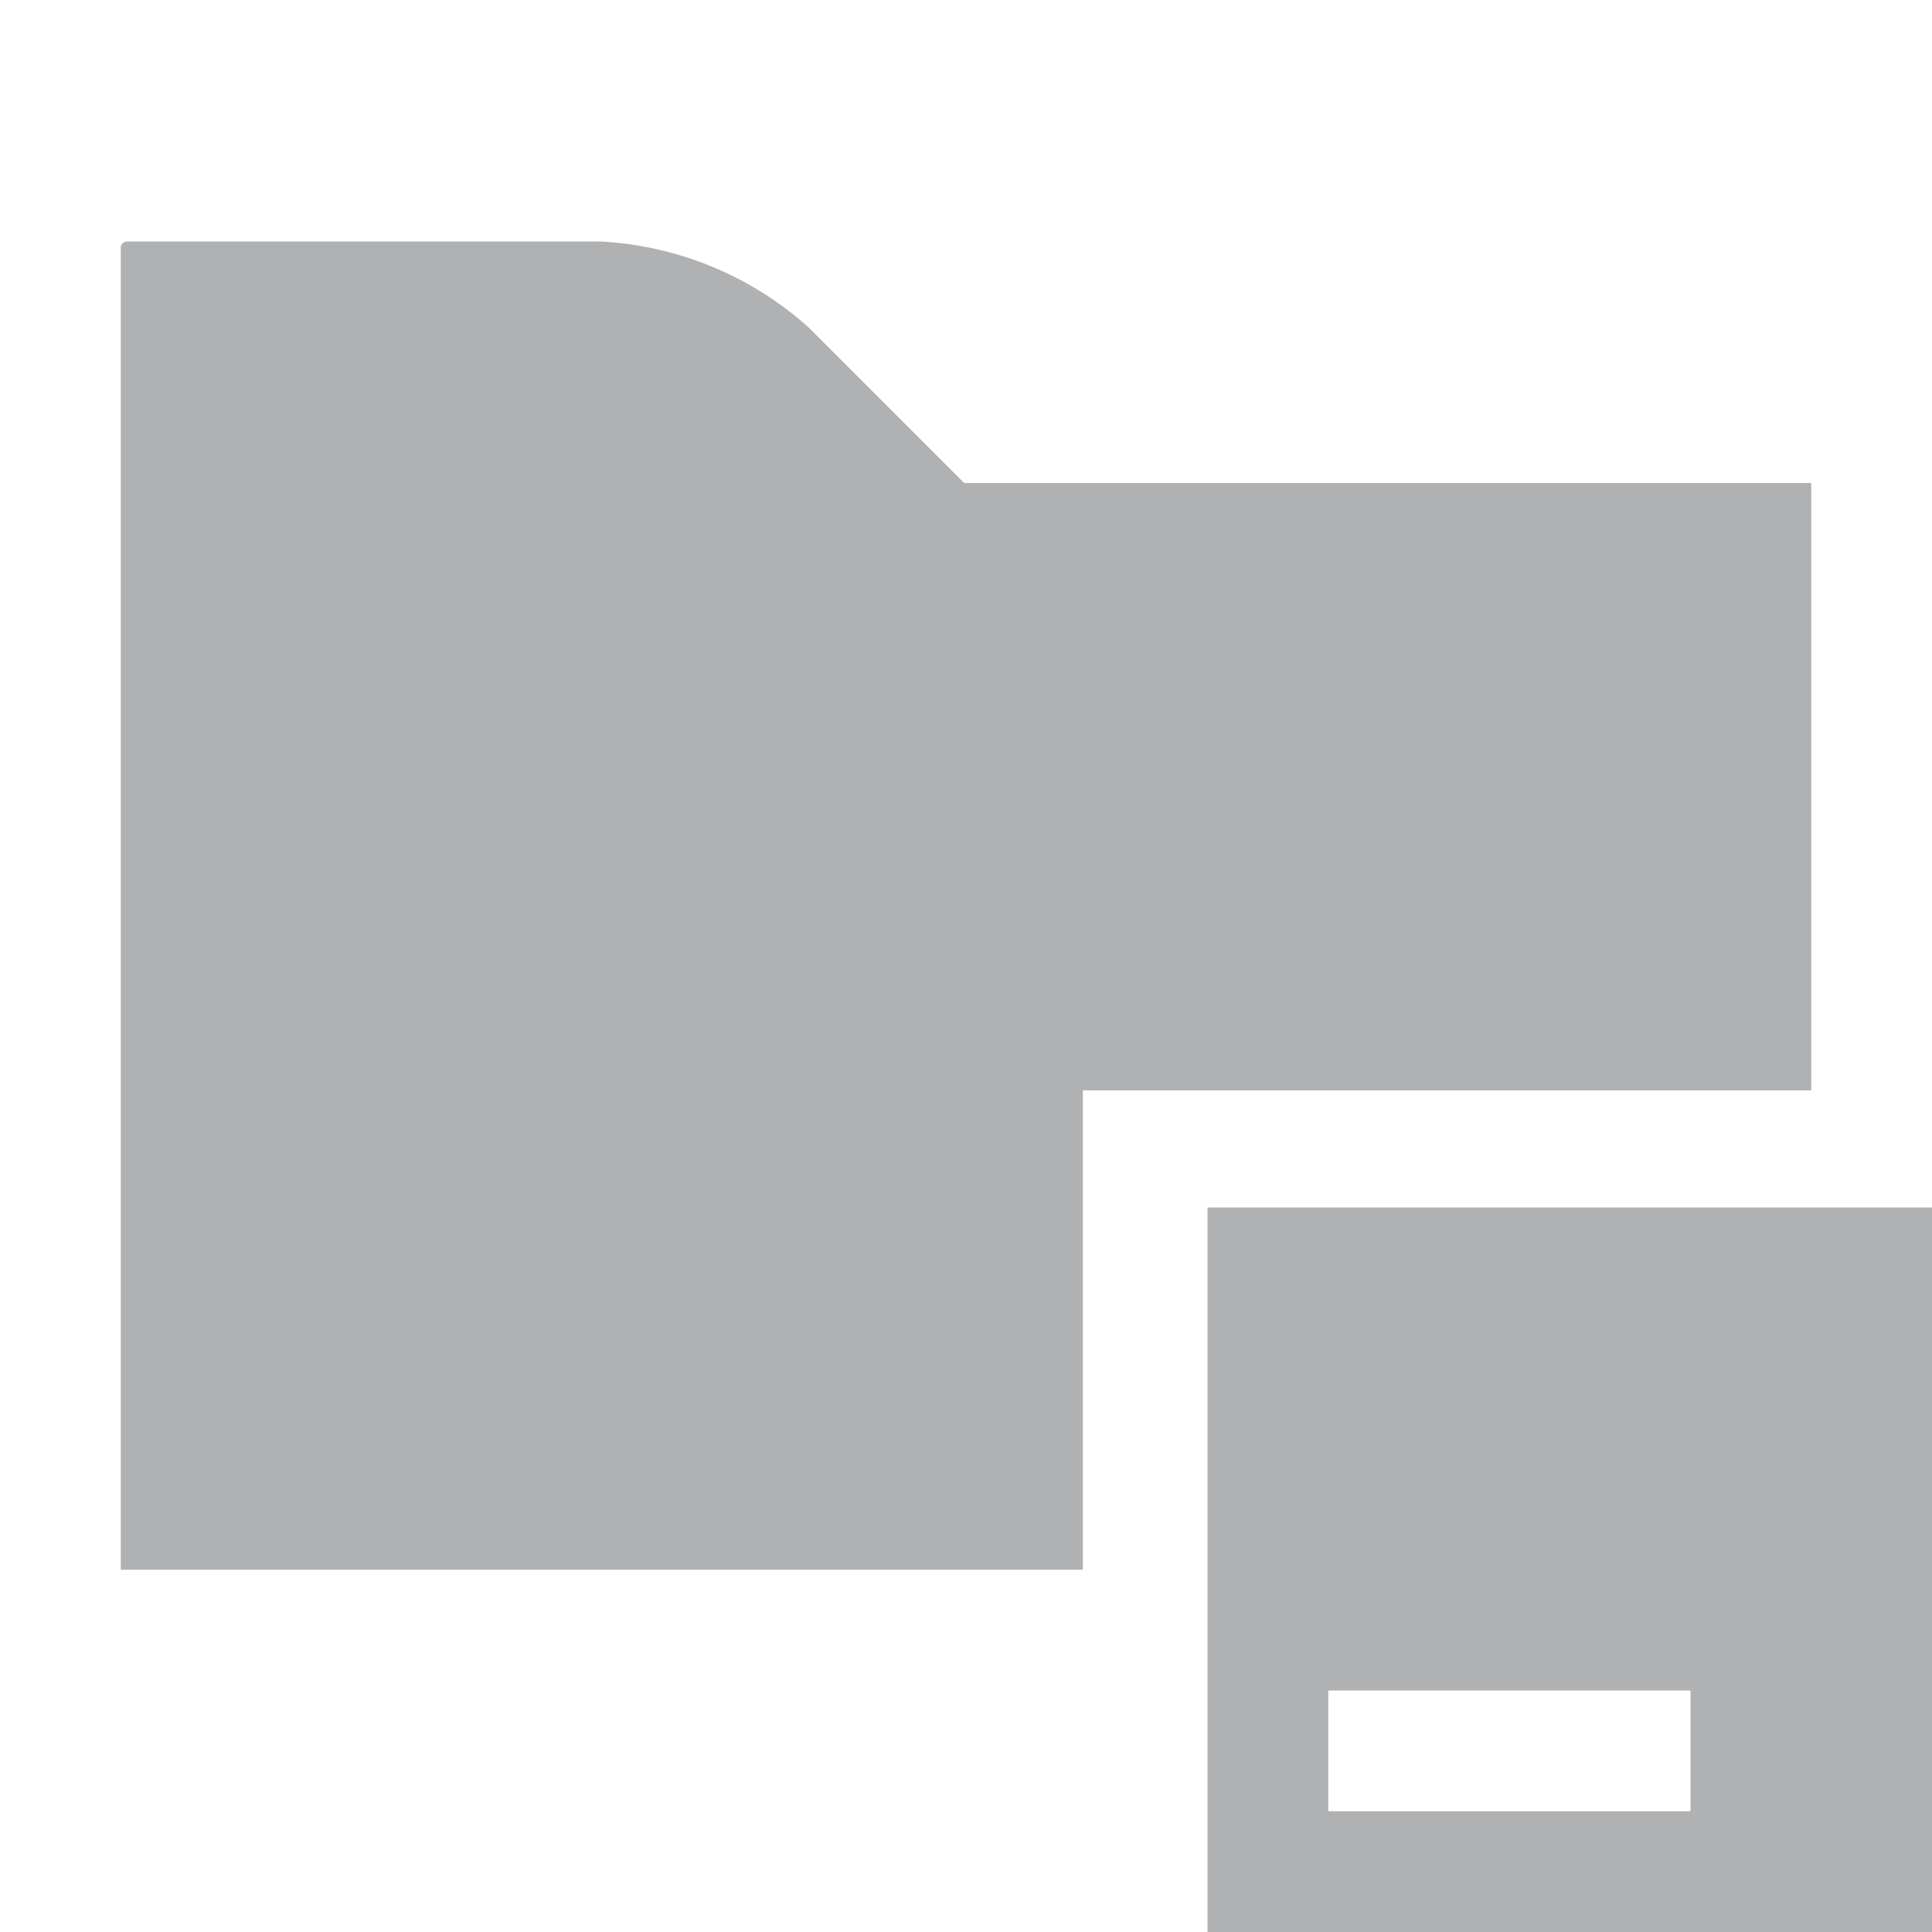
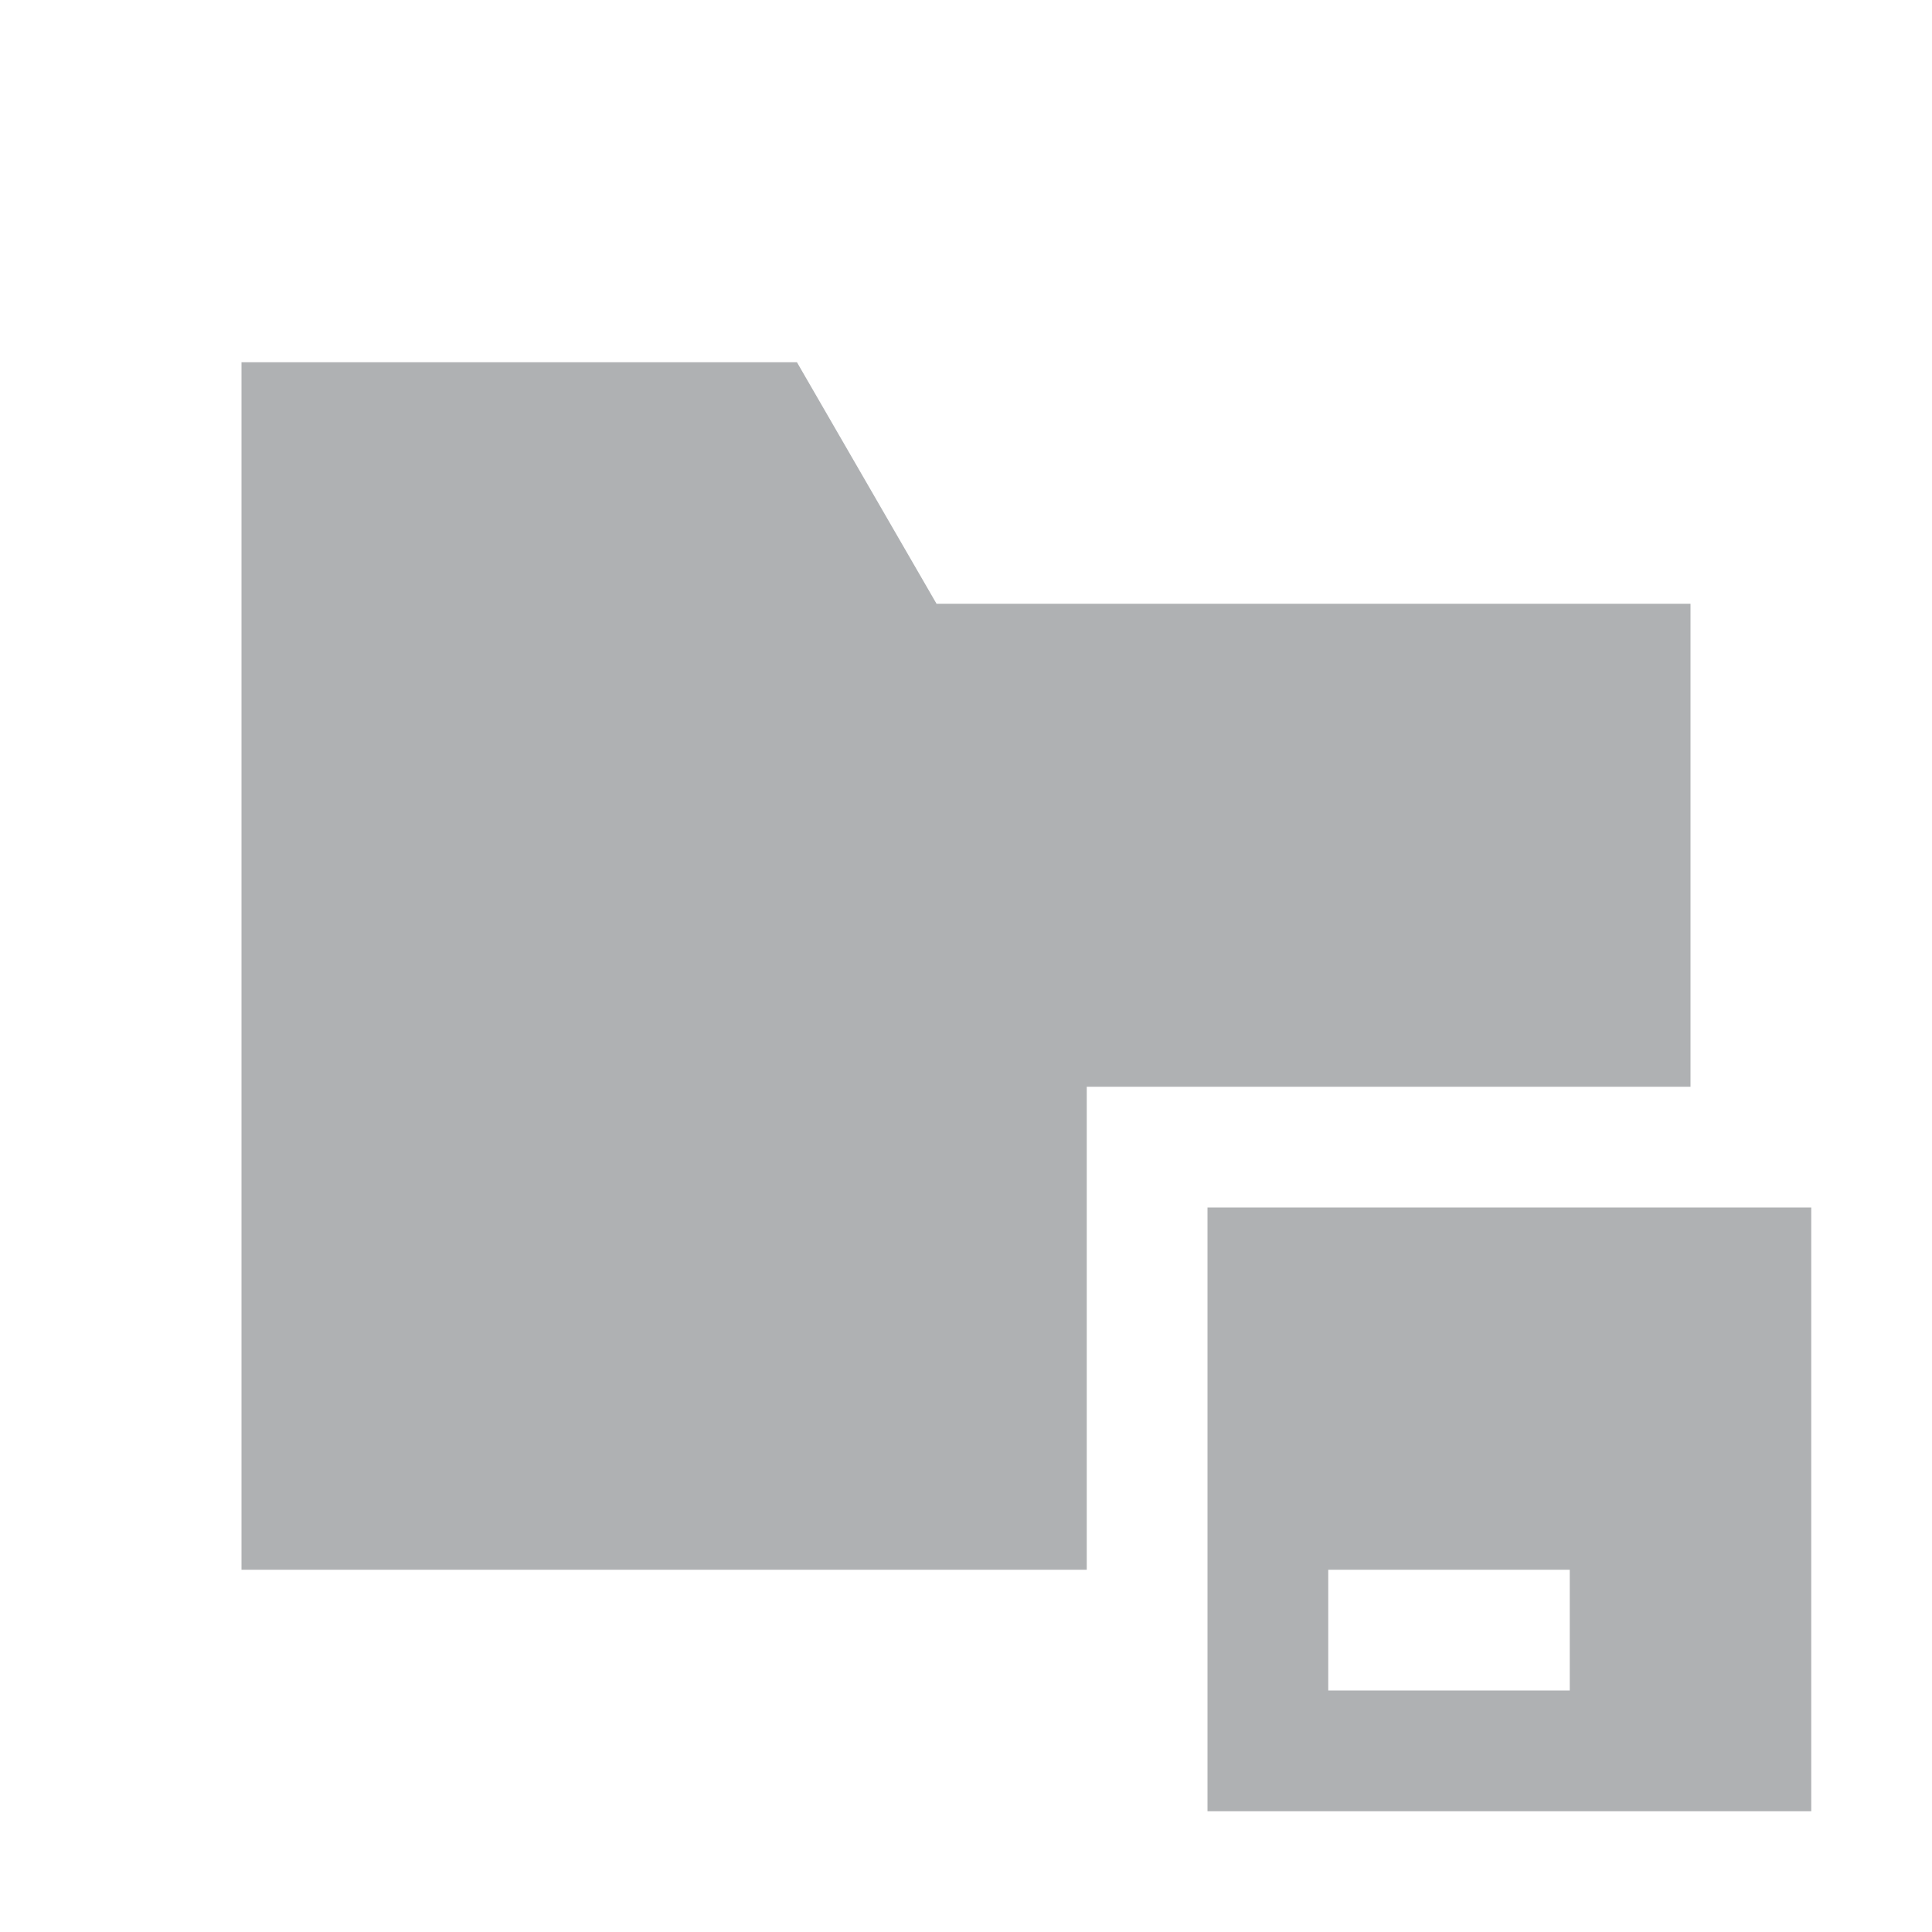
<svg xmlns="http://www.w3.org/2000/svg" width="16" height="16" viewBox="0 0 16 16">
  <g fill="none" fill-rule="evenodd">
-     <path fill="#AFB1B3" d="M1,13 L8.968,13 L8.968,9.03 L15,9.03 L15,4 L7.985,4 L6.696,2.711 C6.222,2.286 5.616,2.035 4.979,2 L1.051,2 C1.023,2 1,2.023 1,2.051 L1,13 Z" />
-     <path fill="#AFB1B3" d="M10,16 L10,10 L16,10 L16,16 L10,16 Z M11,15 L14,15 L14,14 L11,14 L11,15 Z" />
+     <path fill="#AFB1B3" d="M14,9 L9,9 L9,13 L2,13 L2,5 L2,3 L6.6,3 L7.756,5 L14,5 L14,9 Z" />
+     <path fill="#AFB1B3" d="M10,15 L10,10 L15,10 L15,15 L10,15 Z M11,14 L13,14 L13,13 L11,13 L11,14 Z" />
  </g>
</svg>
